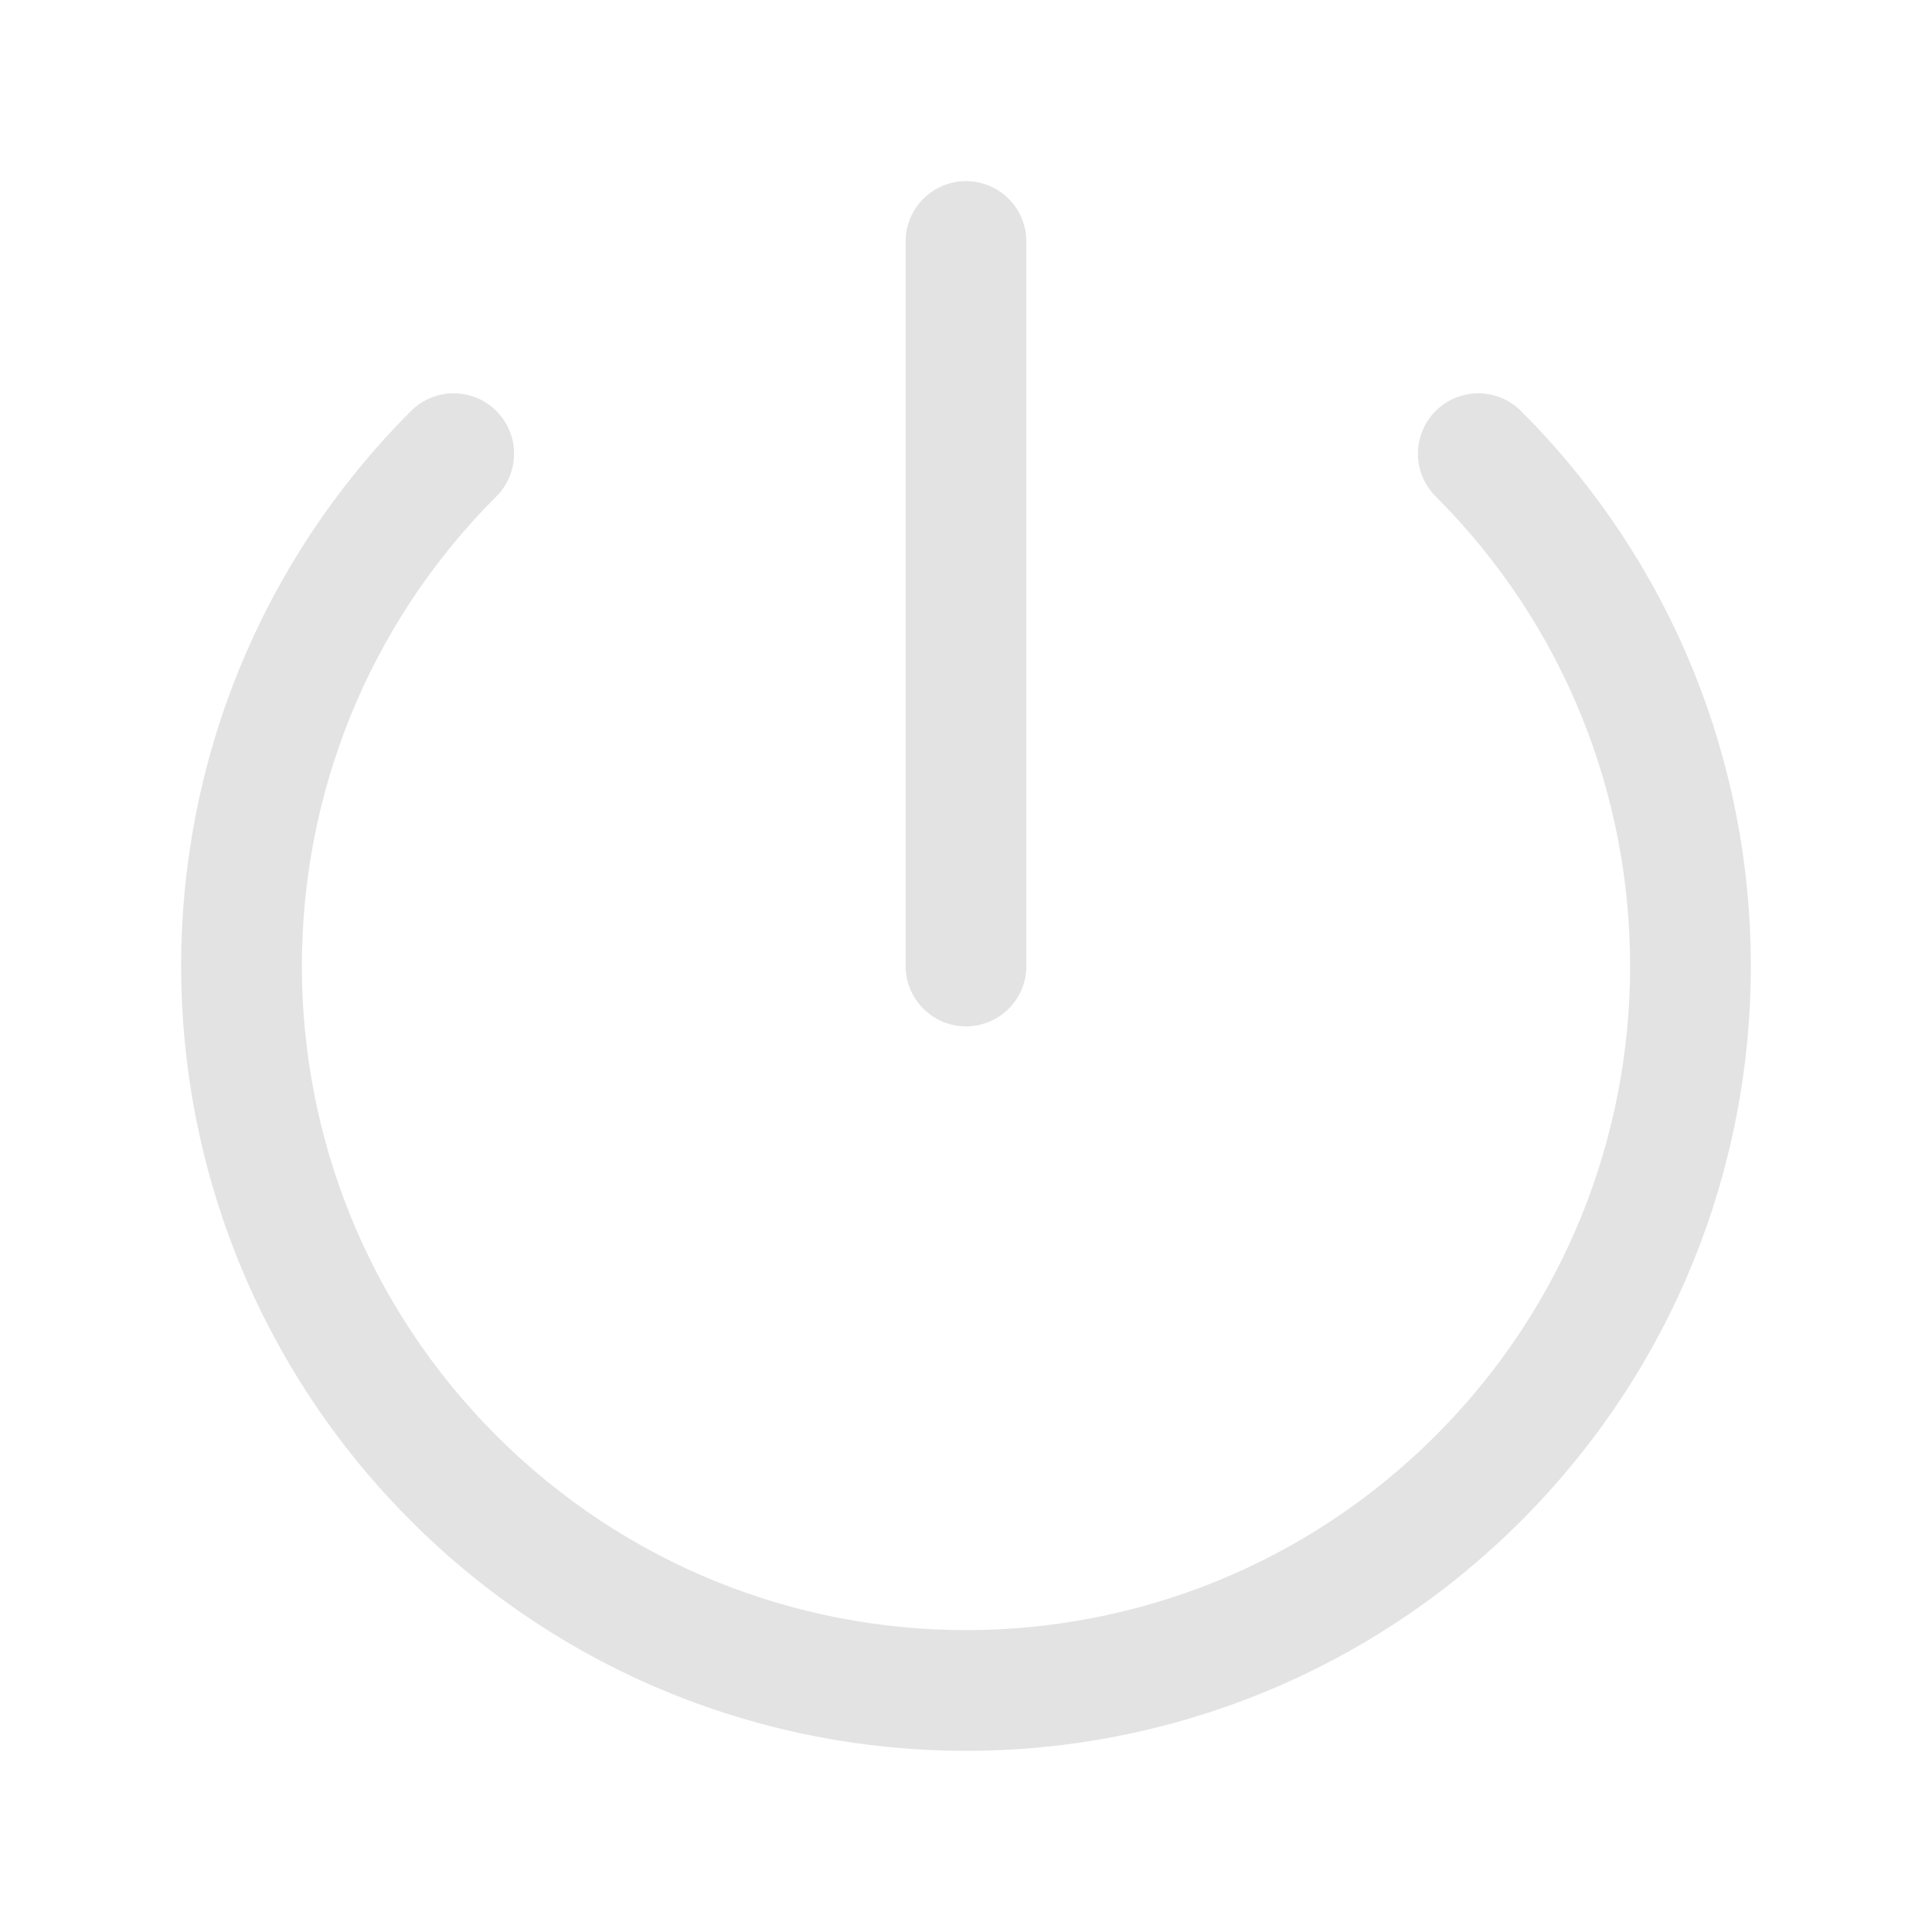
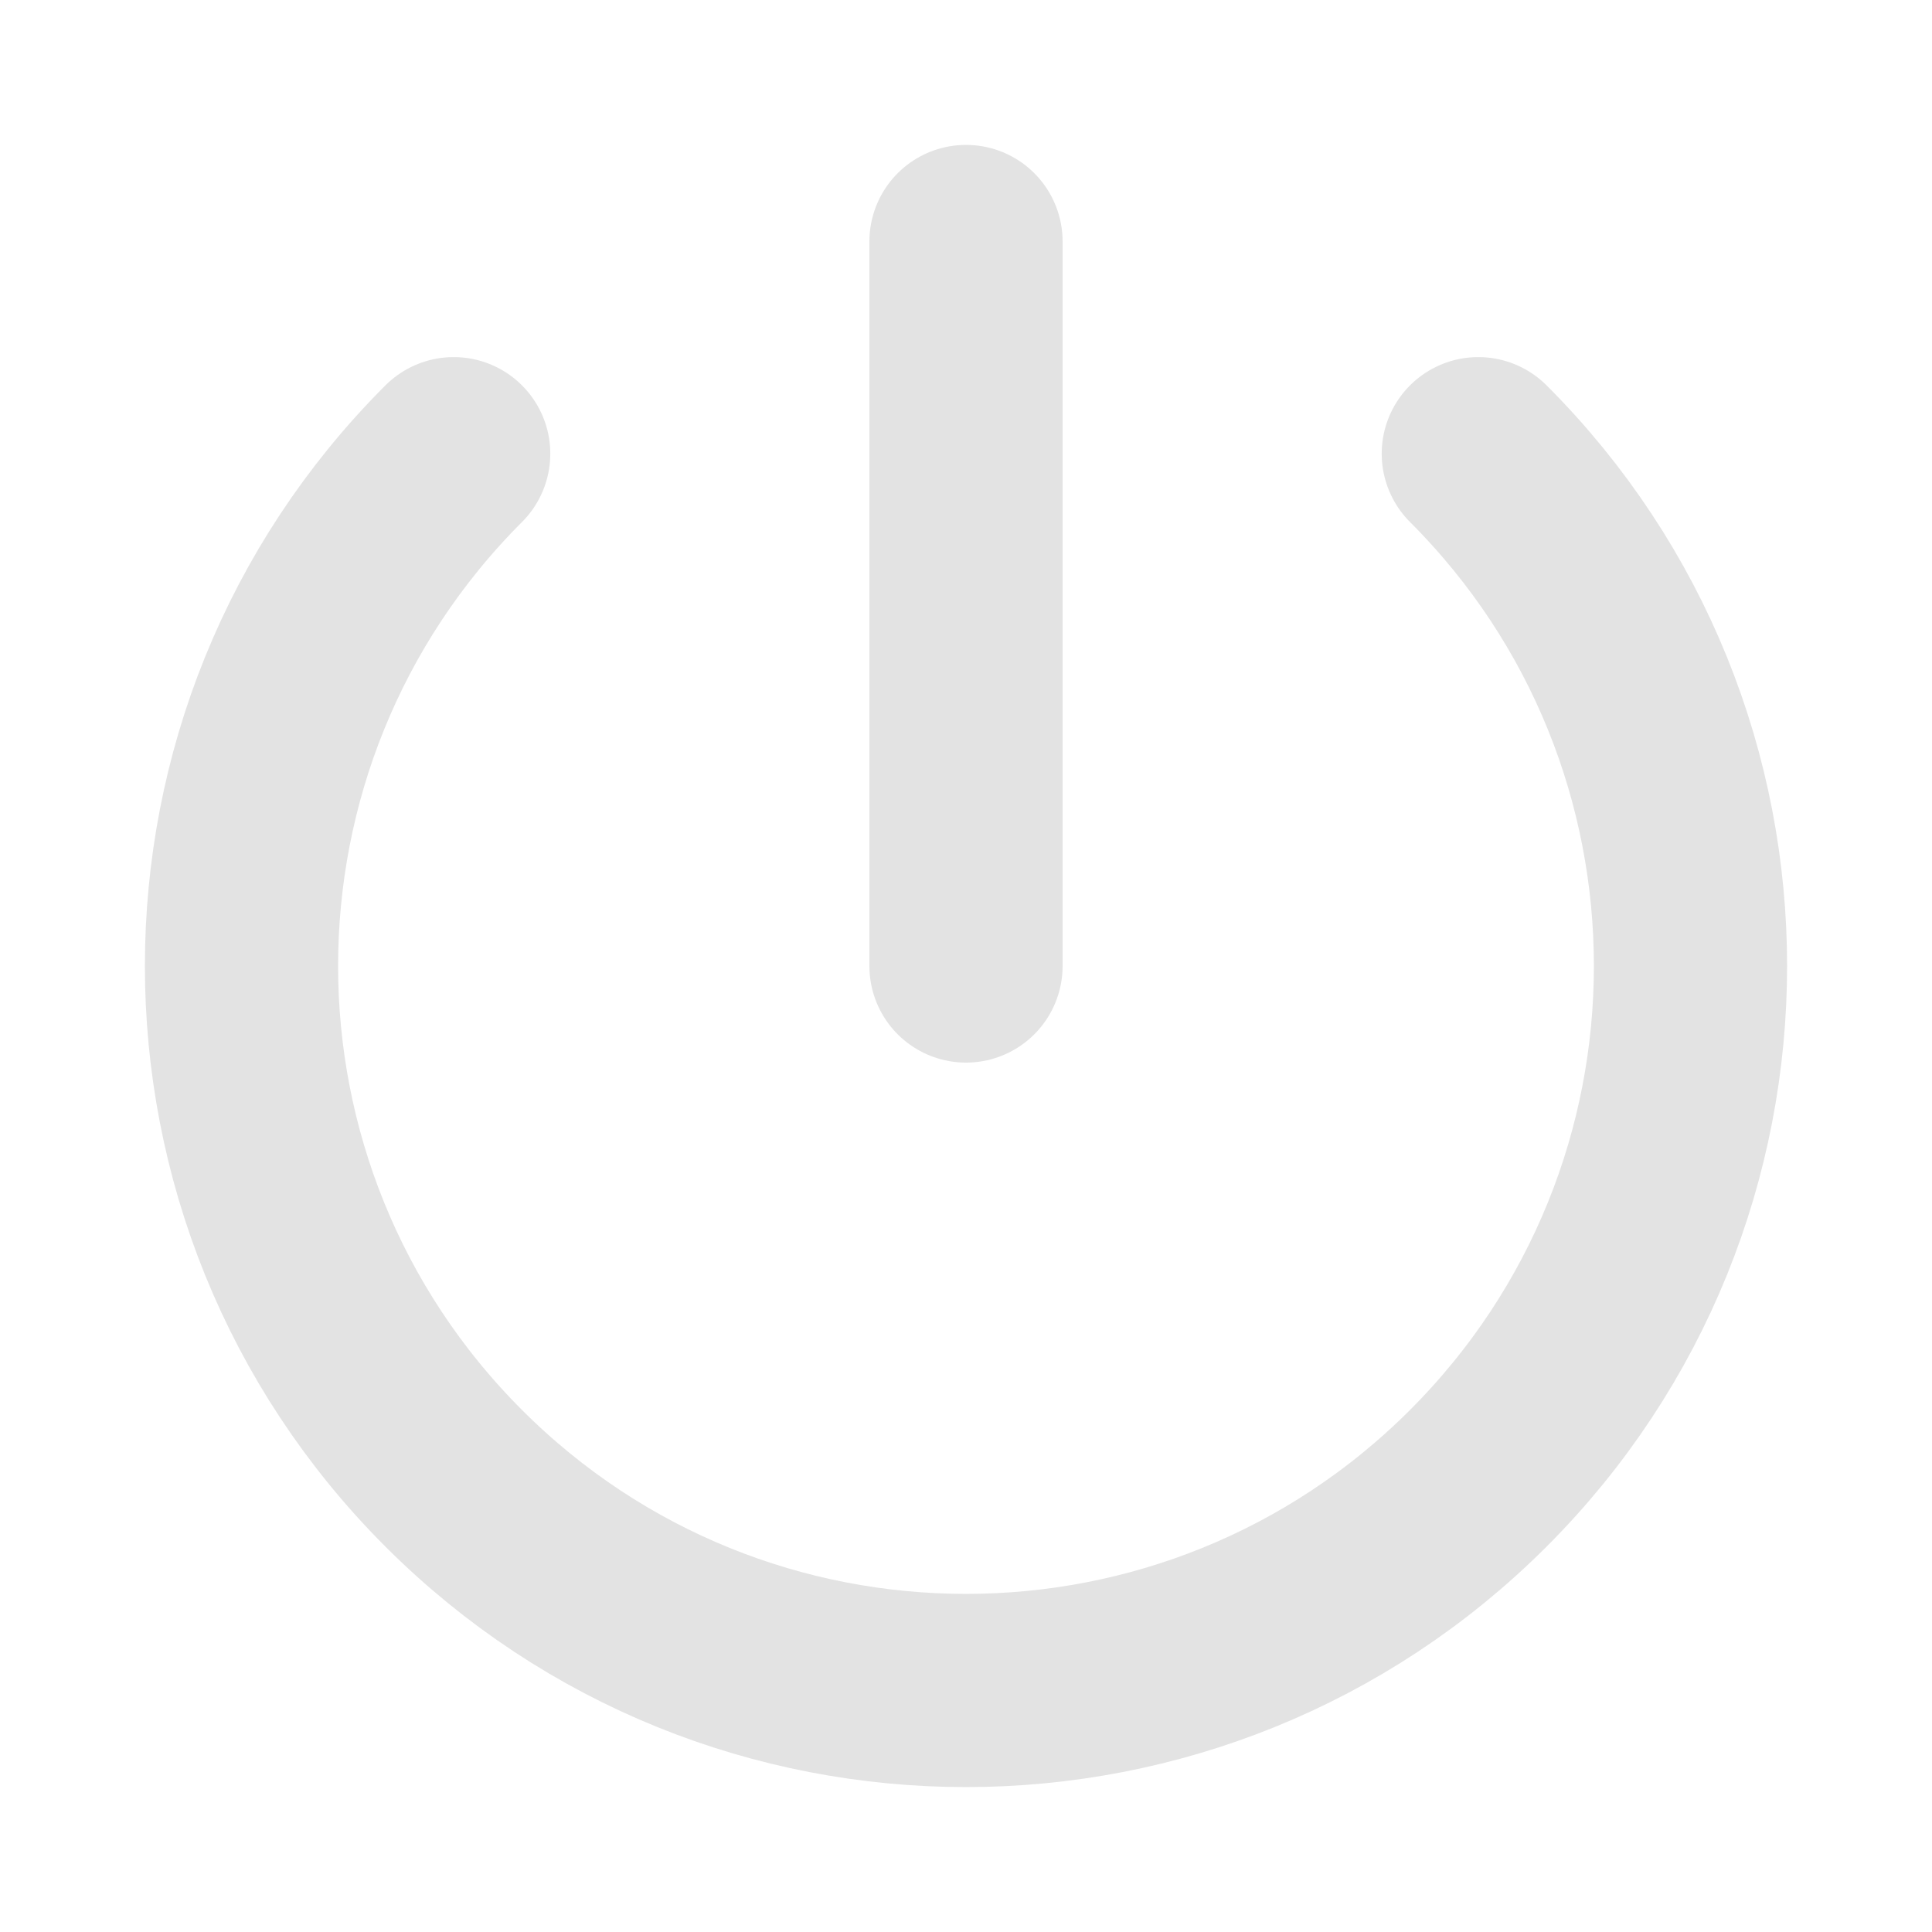
- <svg xmlns="http://www.w3.org/2000/svg" fill="none" viewBox="0 0 24 24" stroke="#e3e3e3" stroke-width="1.5">
+ <svg xmlns="http://www.w3.org/2000/svg" fill="none" viewBox="0 0 24 24" stroke="#e3e3e3" stroke-width="2.4">
  <path stroke-linecap="round" stroke-linejoin="round" d="M5.636 5.636a9 9 0 1 0 12.728 0M12 3v9" />
</svg>
